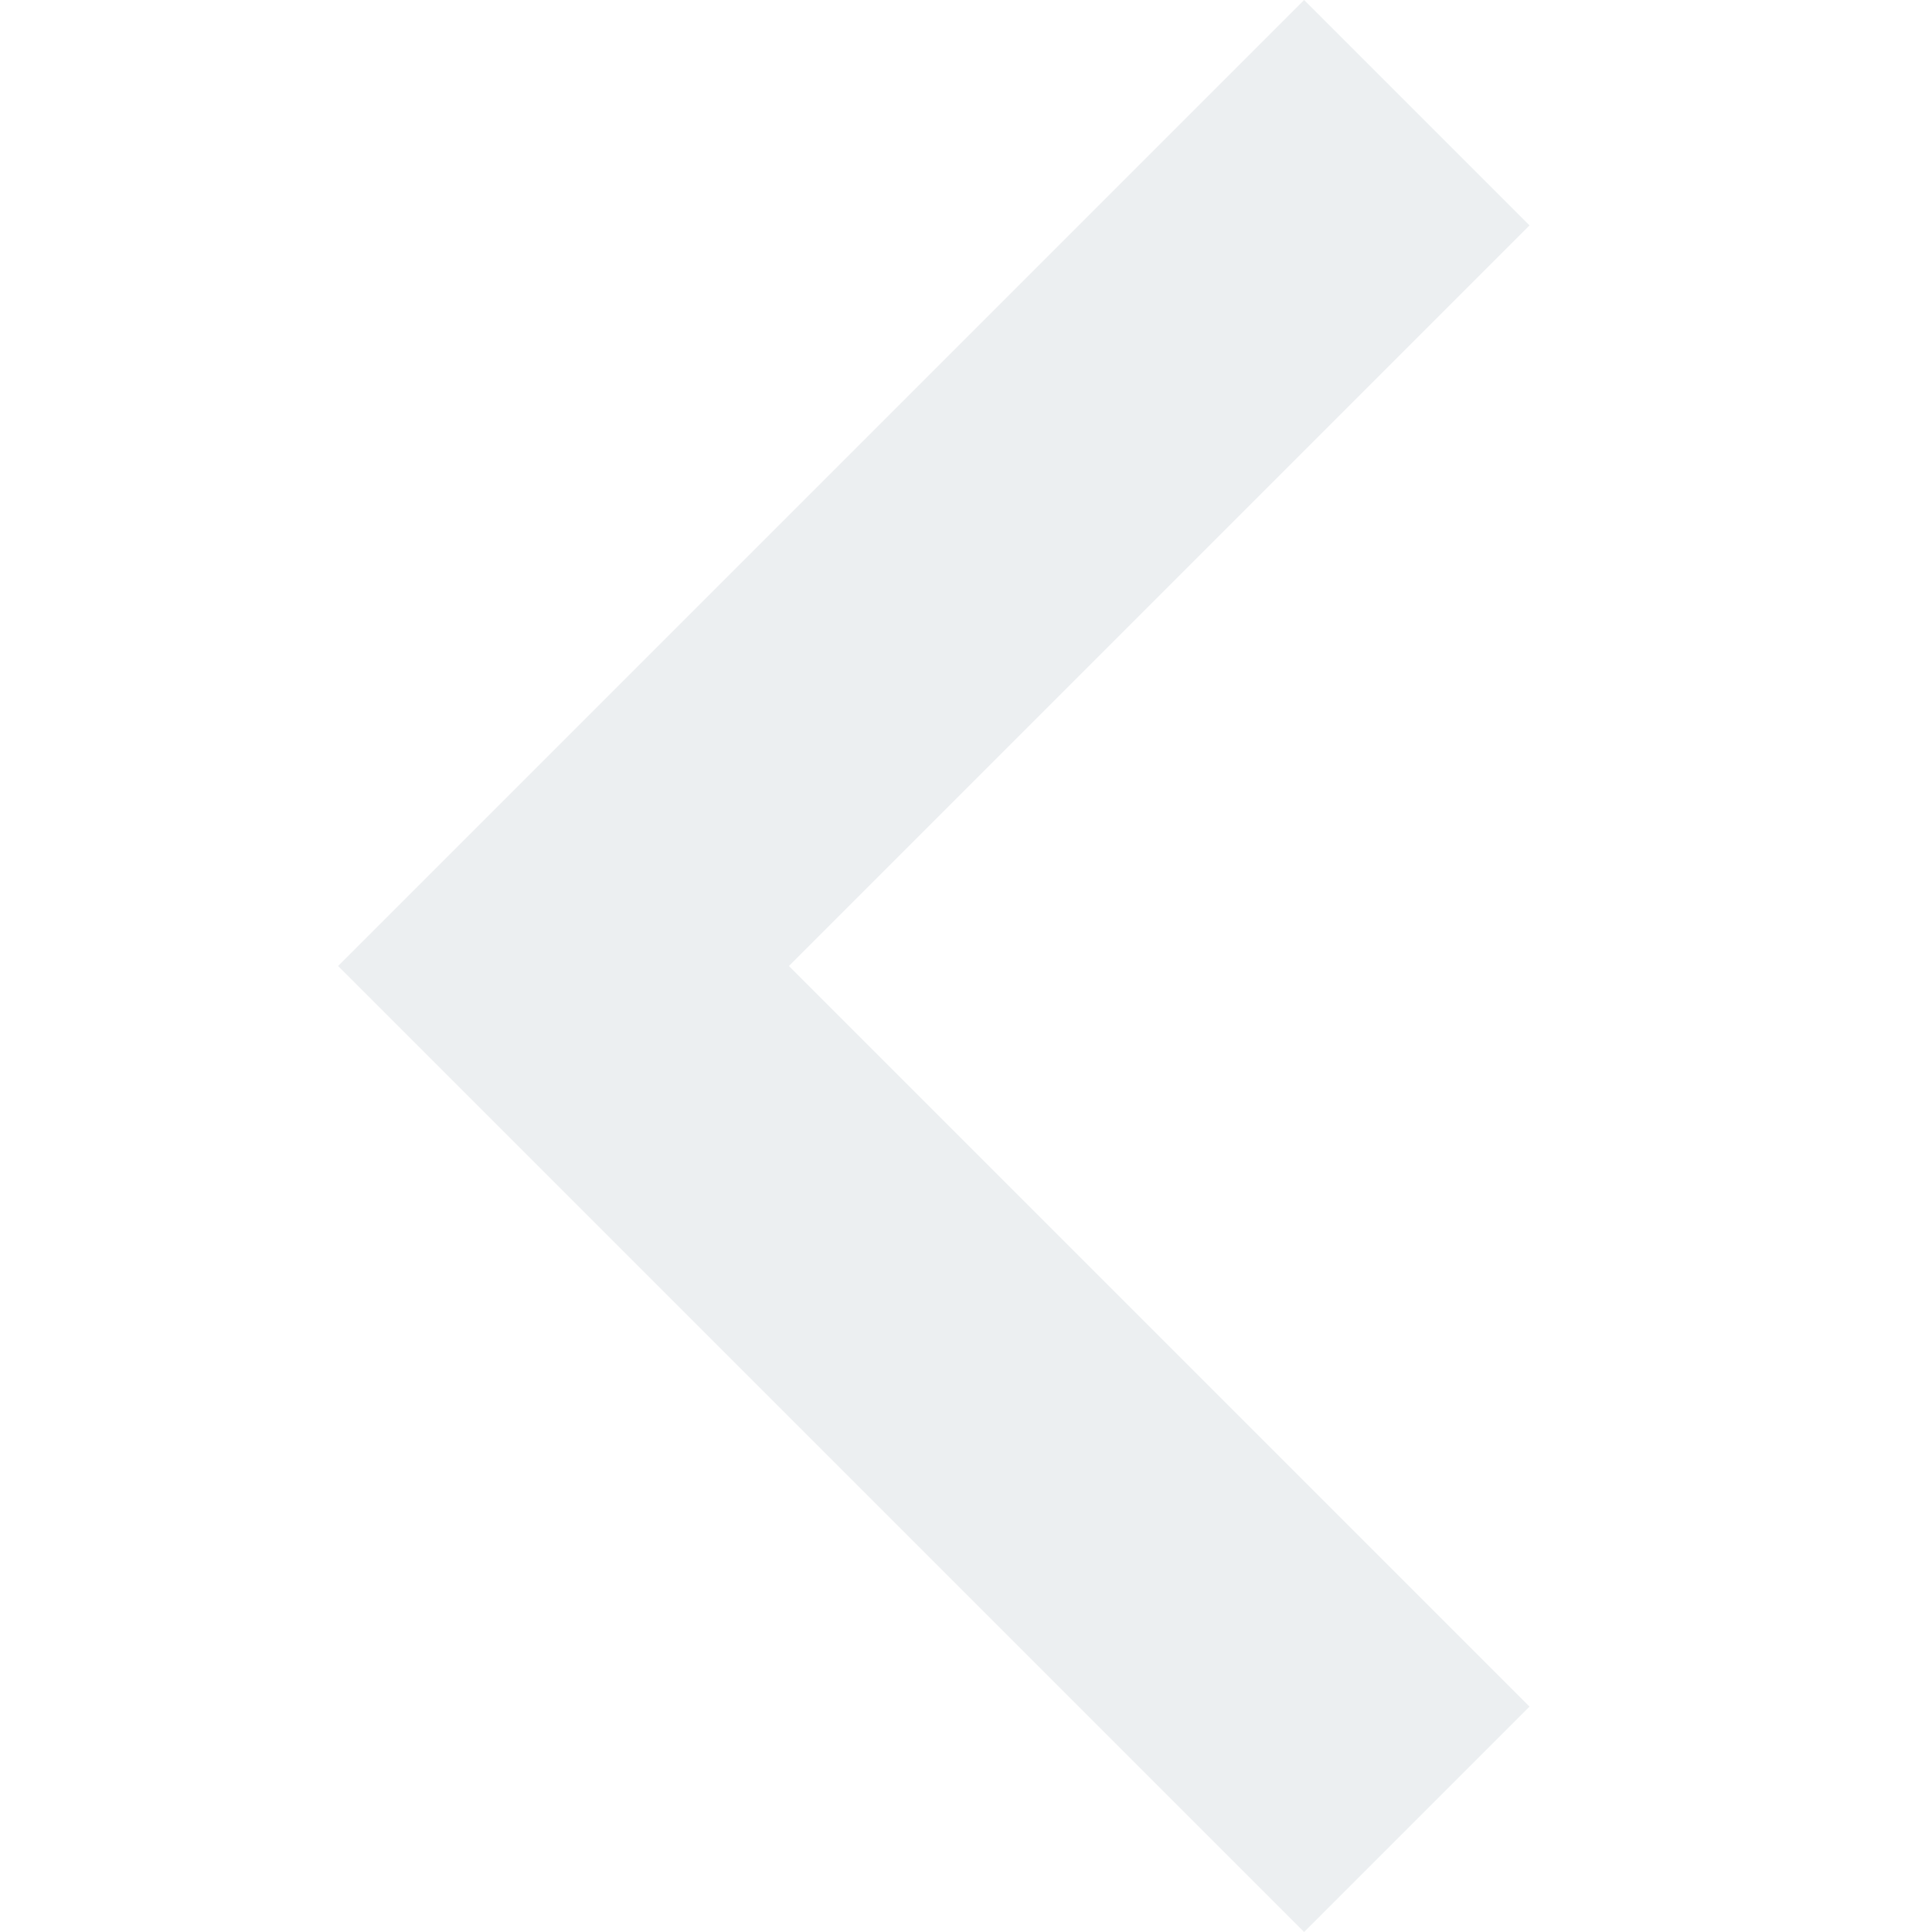
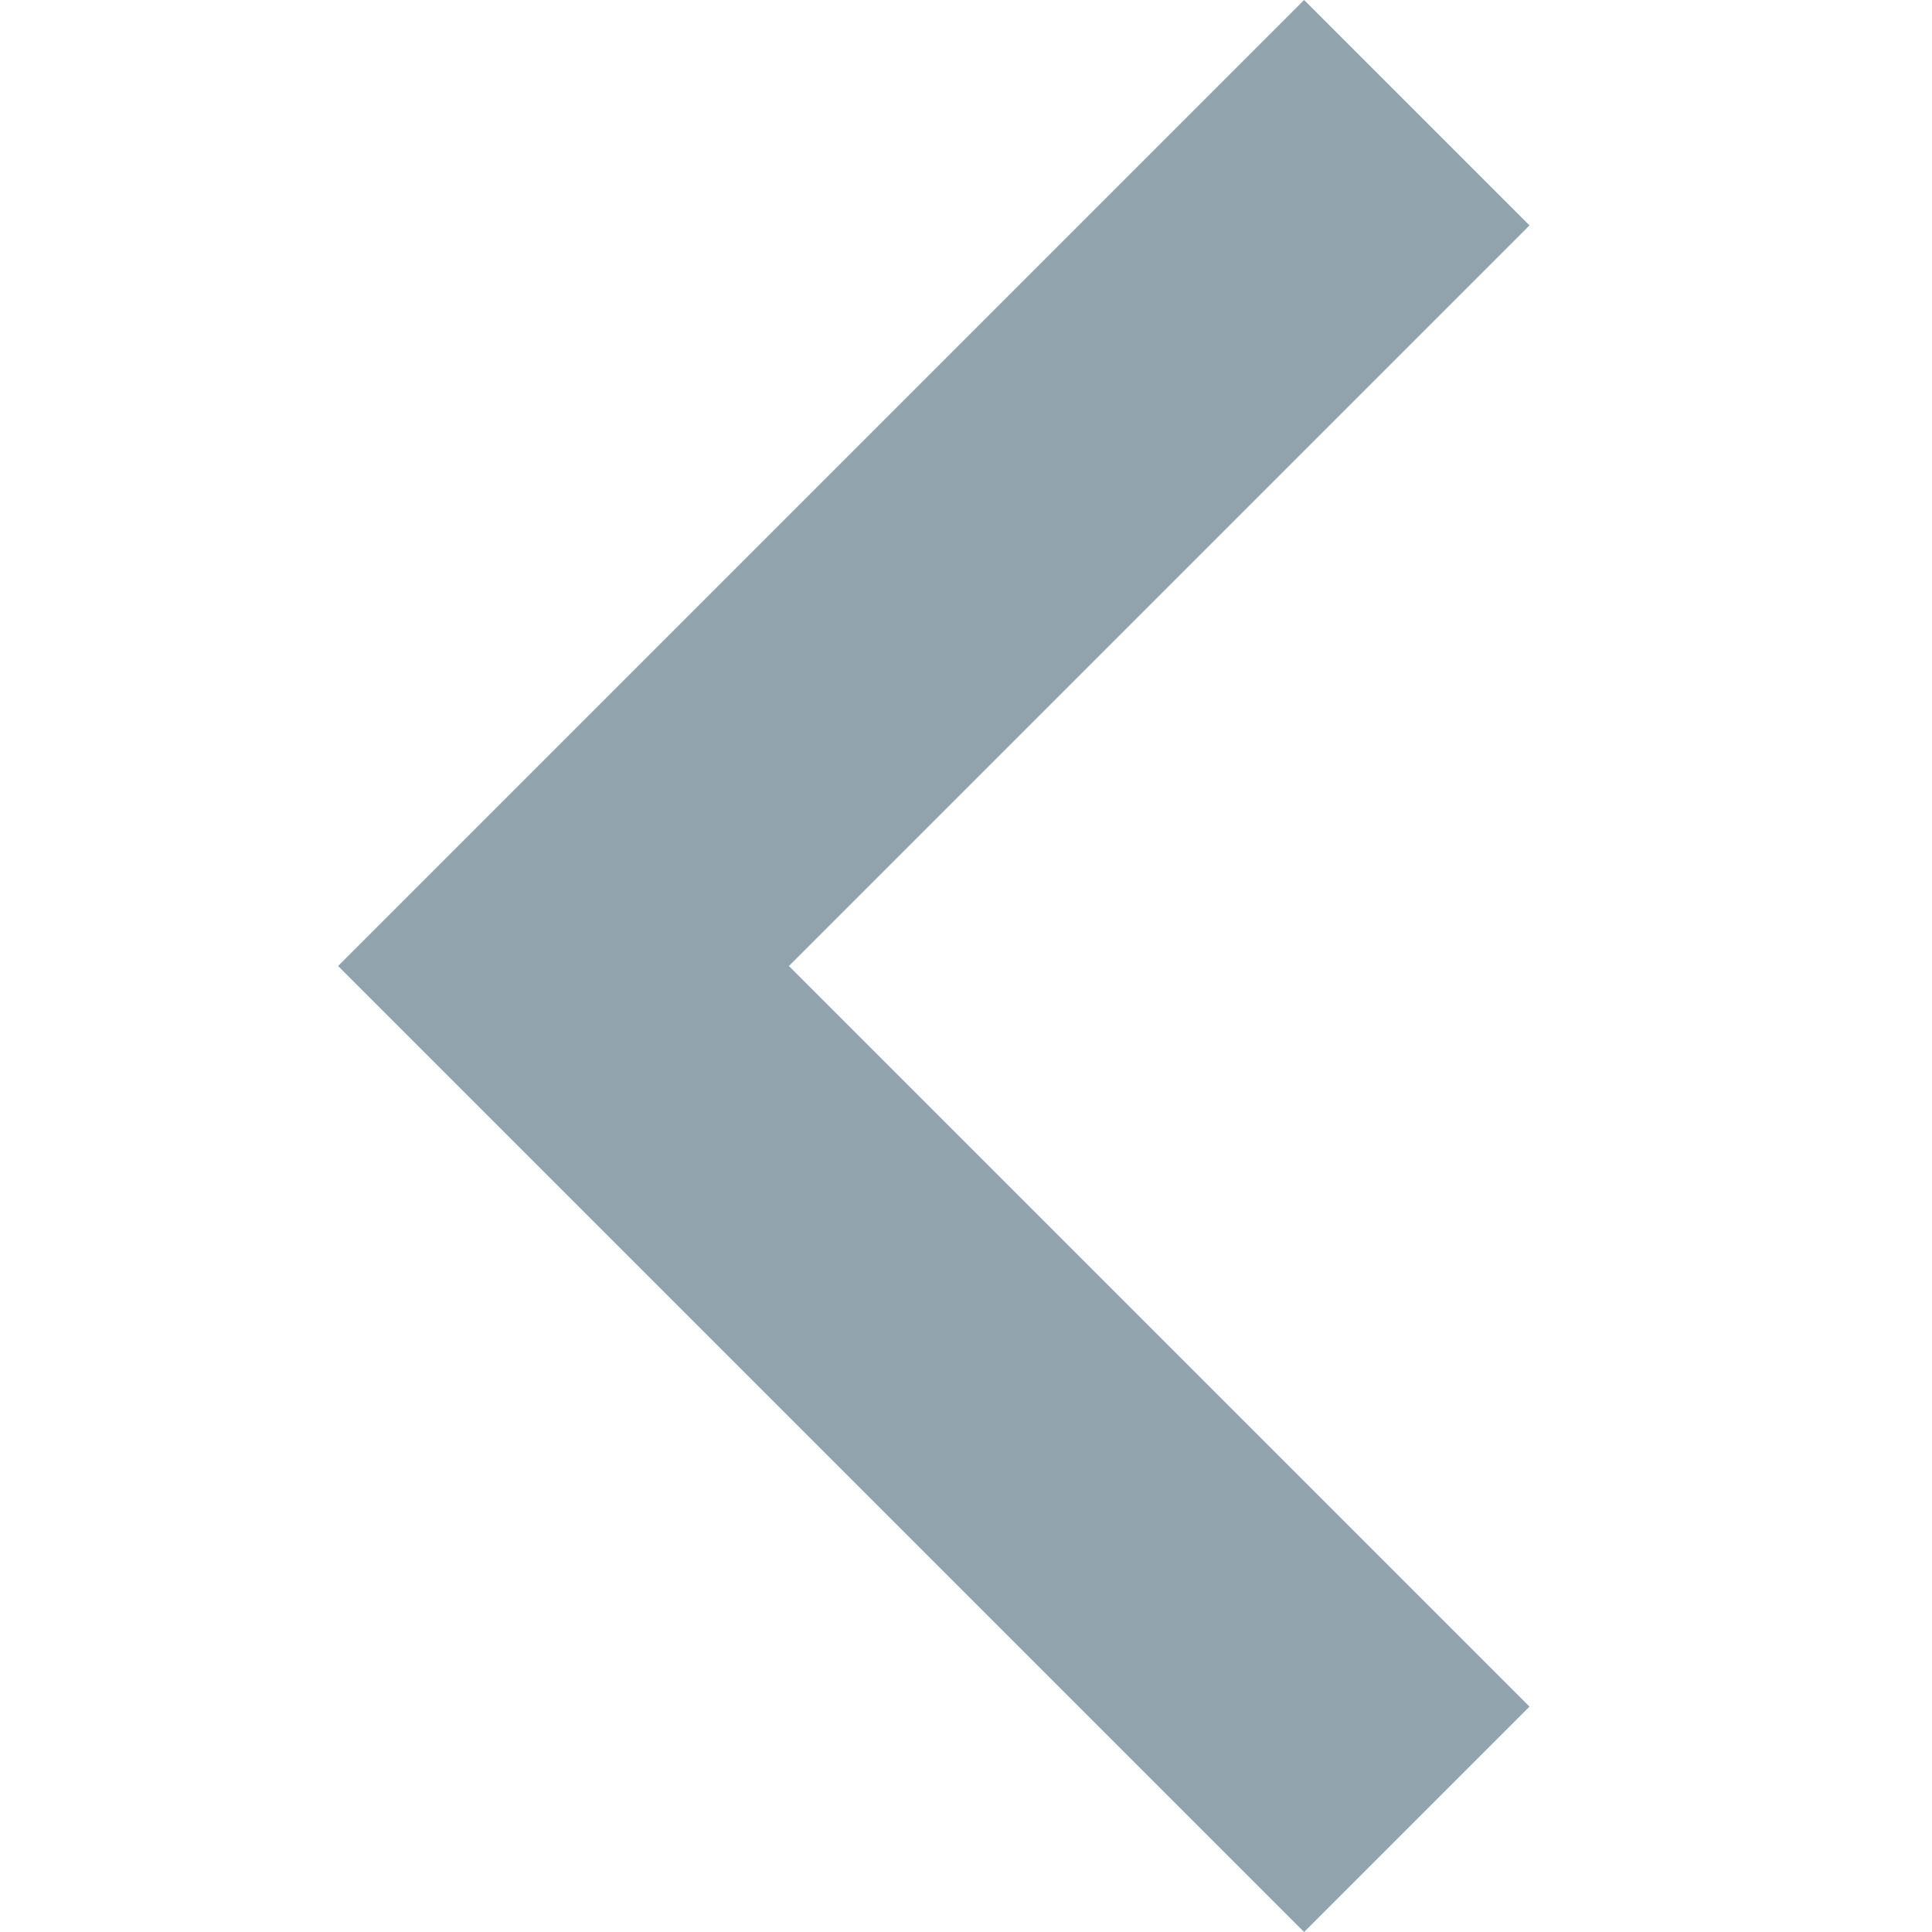
<svg xmlns="http://www.w3.org/2000/svg" version="1.1" id="Layer_1" x="0px" y="0px" viewBox="0 0 12 12" enable-background="new 0 0 12 12" xml:space="preserve">
-   <path fill="#ECEFF1" d="M9.5,1.4L4.9,6l4.6,4.6L8.1,12l-6-6l6-6L9.5,1.4z" />
+   <path fill="#91a3ad" d="M9.5,1.4L4.9,6l4.6,4.6L8.1,12l-6-6l6-6L9.5,1.4z" />
</svg>
